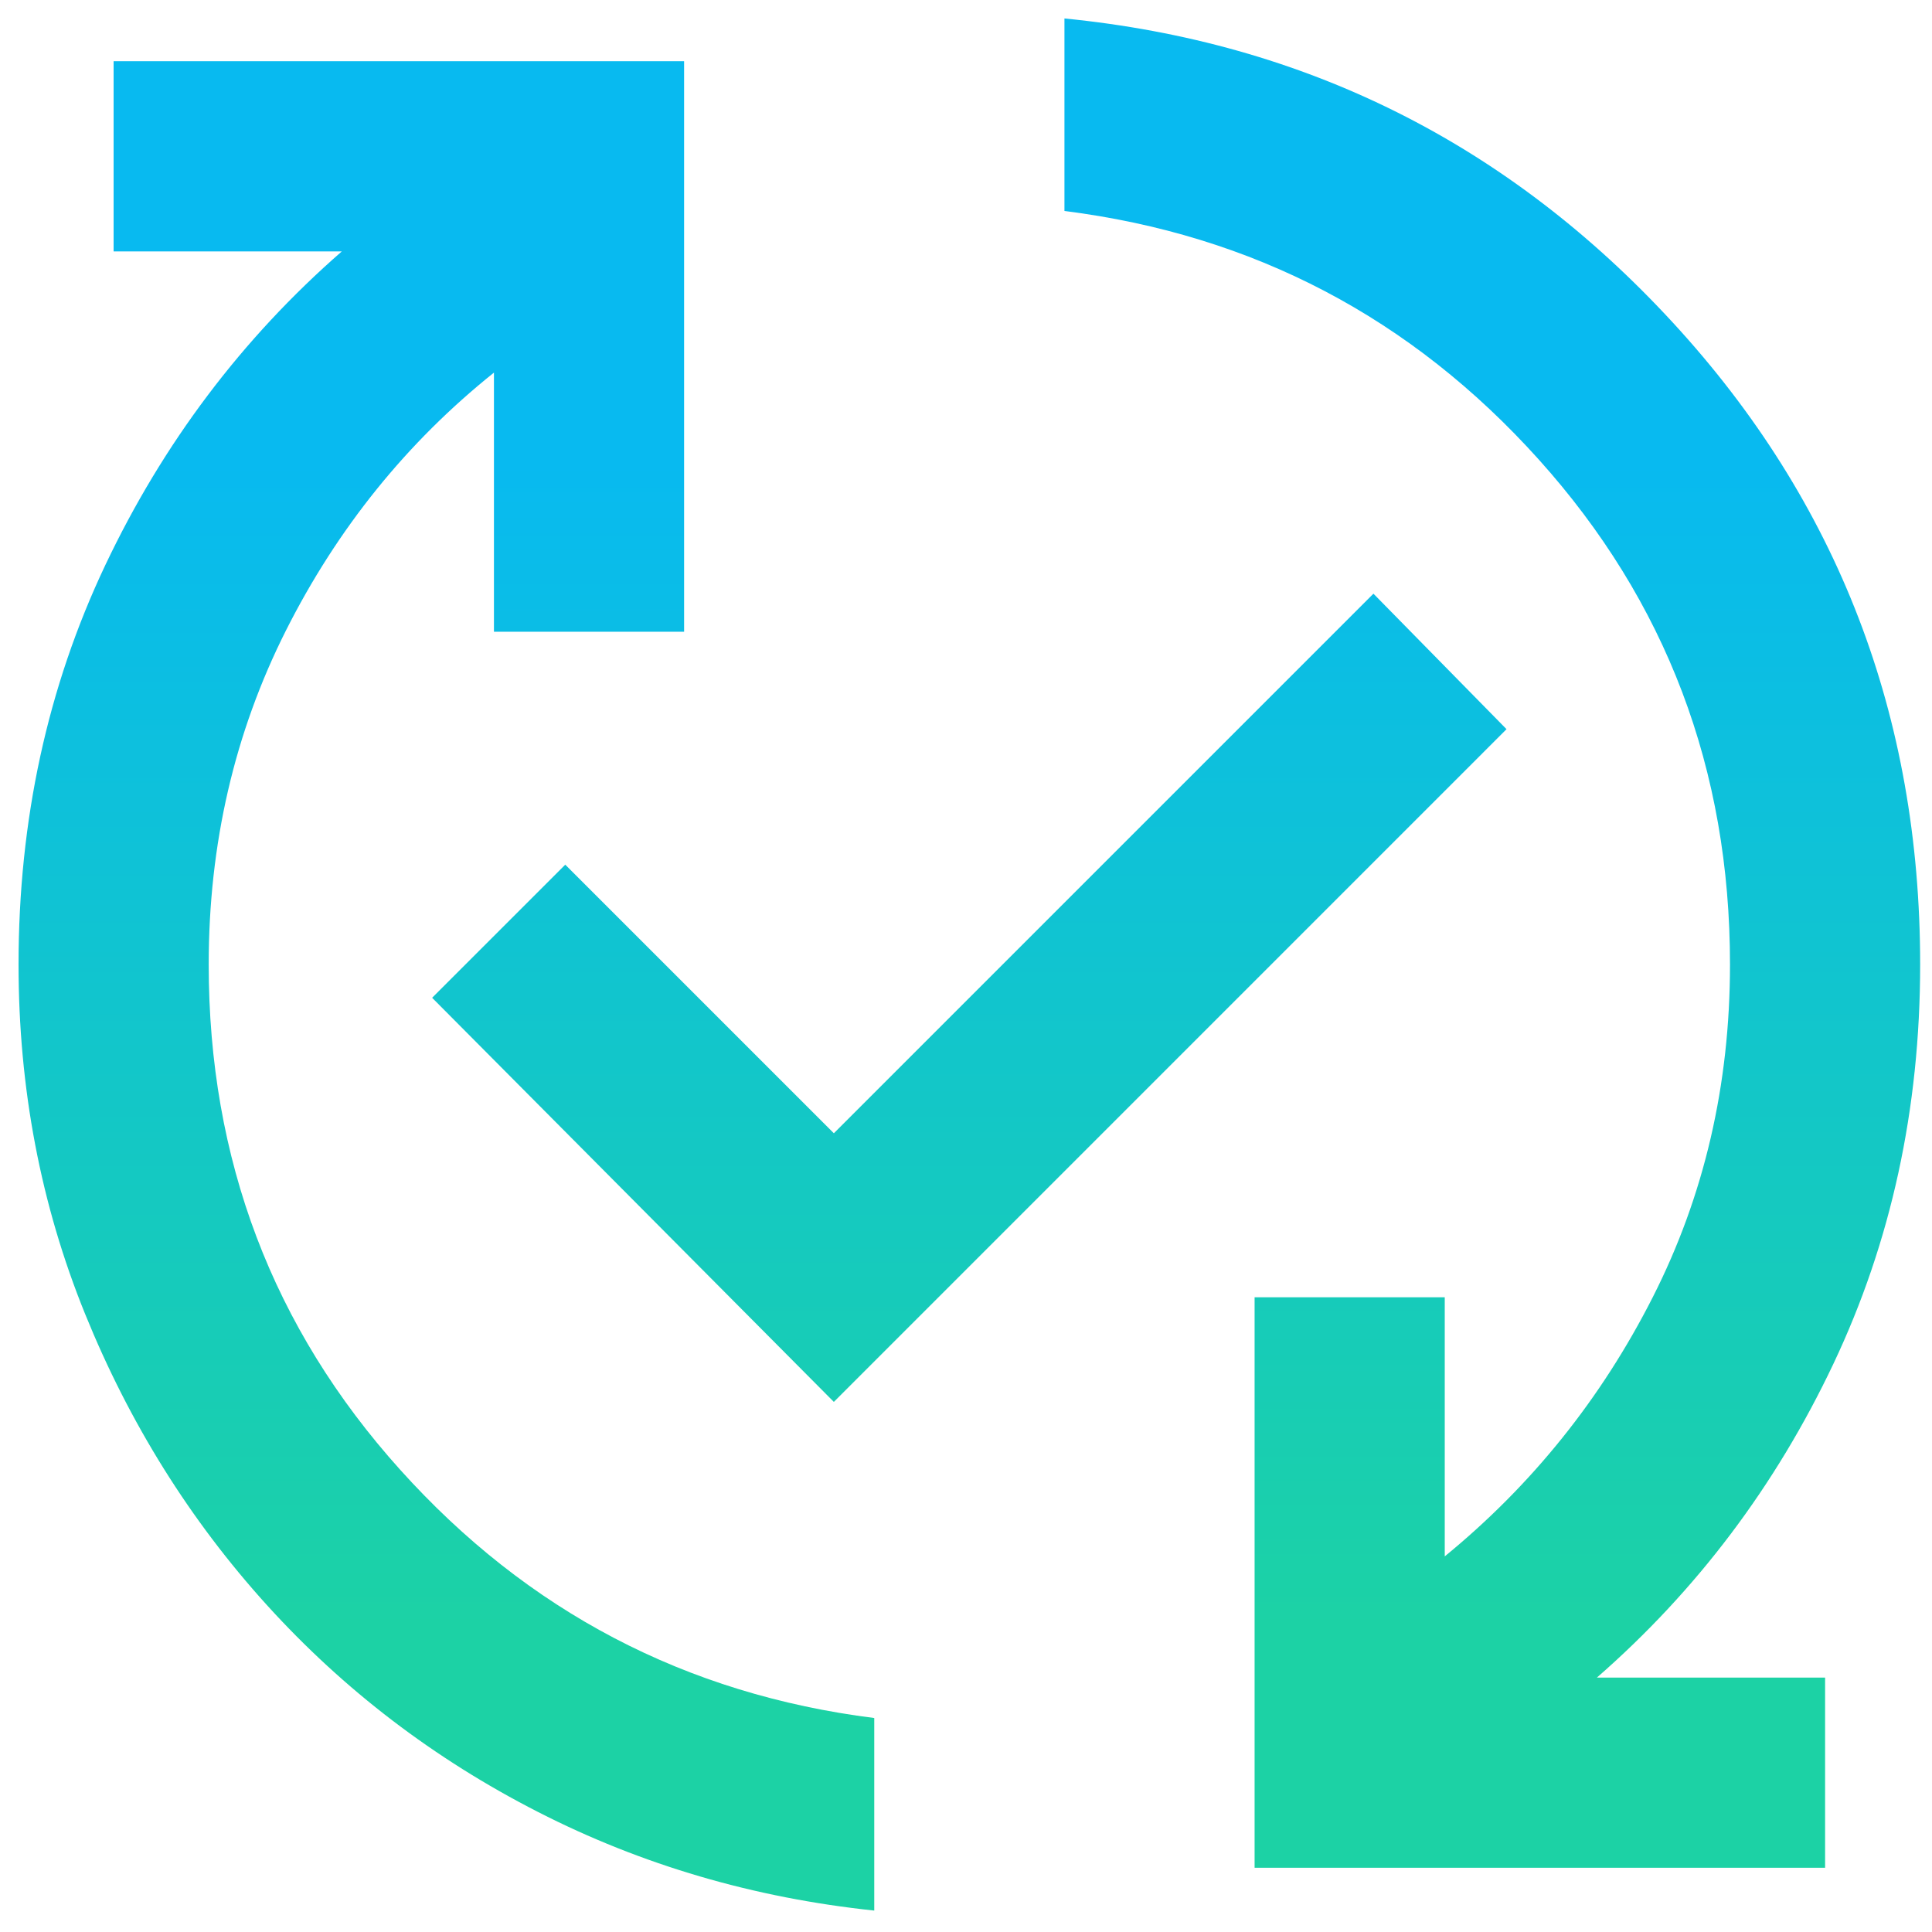
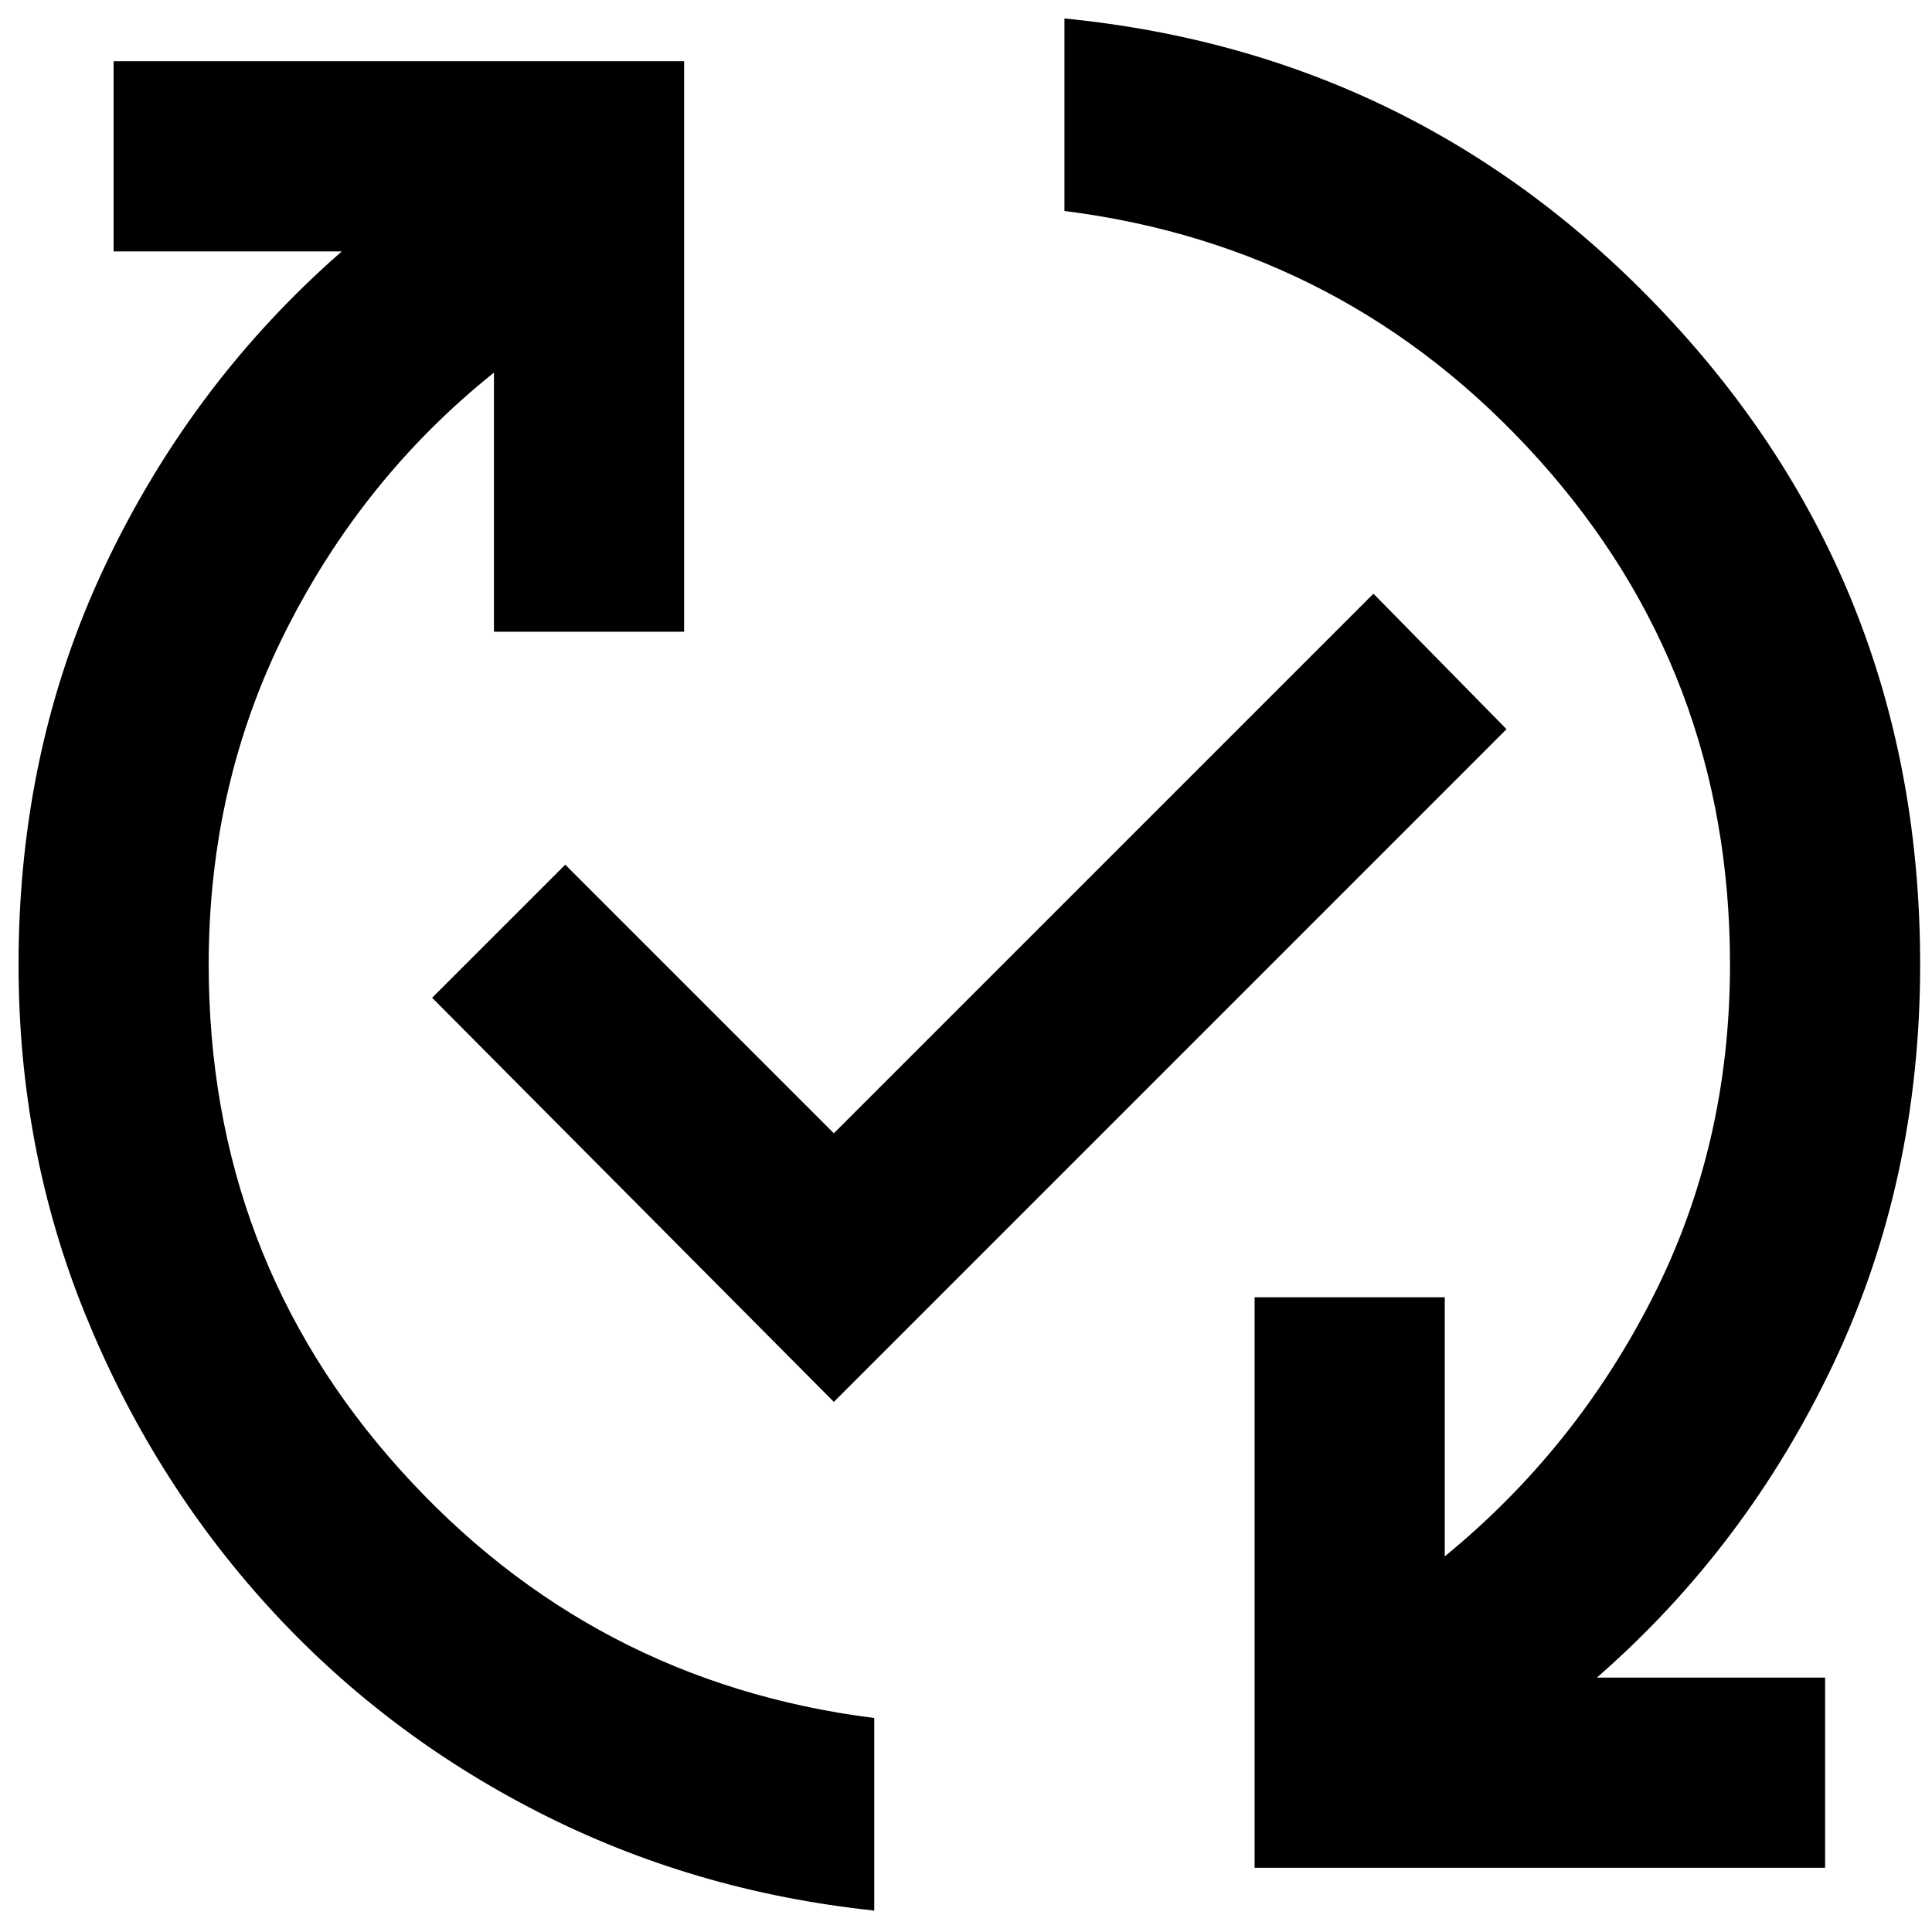
<svg xmlns="http://www.w3.org/2000/svg" width="45" height="45" viewBox="0 0 45 45" fill="none">
  <path d="M20.363 44.501C17.558 44.205 14.947 43.44 12.529 42.203C10.111 40.967 8.008 39.361 6.217 37.386C4.427 35.411 3.015 33.151 1.982 30.604C0.948 28.057 0.432 25.344 0.432 22.465C0.432 19.106 1.105 16.006 2.452 13.164C3.8 10.322 5.636 7.886 7.961 5.856H2.646V1.426H15.934V14.714H11.505V8.679C9.475 10.303 7.86 12.306 6.66 14.686C5.461 17.067 4.861 19.66 4.861 22.465C4.861 27.005 6.347 30.927 9.318 34.23C12.289 37.534 15.971 39.462 20.363 40.016V44.501ZM19.422 32.653L10.065 23.24L13.166 20.14L19.422 26.396L31.99 13.828L35.09 16.984L19.422 32.653ZM29.222 43.504V30.216H33.651V36.251C35.681 34.59 37.296 32.579 38.495 30.216C39.695 27.854 40.295 25.27 40.295 22.465C40.295 17.925 38.809 14.004 35.838 10.7C32.867 7.397 29.185 5.468 24.793 4.914V0.43C30.403 0.983 35.127 3.346 38.966 7.516C42.805 11.687 44.724 16.67 44.724 22.465C44.724 25.824 44.05 28.924 42.703 31.767C41.356 34.609 39.52 37.045 37.194 39.075H42.51V43.504H29.222Z" fill="url(#paint0_linear_696_18912)" />
  <defs>
    <linearGradient id="paint0_linear_696_18912" x1="22.578" y1="0.43" x2="22.578" y2="44.501" gradientUnits="userSpaceOnUse">
-       <stop offset="0.235" stop-color="#08BAF0" />
-       <stop offset="0.85" stop-color="#1CD2A5" />
+       <stop offset="0.235" stopColor="#08BAF0" />
+       <stop offset="0.85" stopColor="#1CD2A5" />
    </linearGradient>
  </defs>
</svg>
